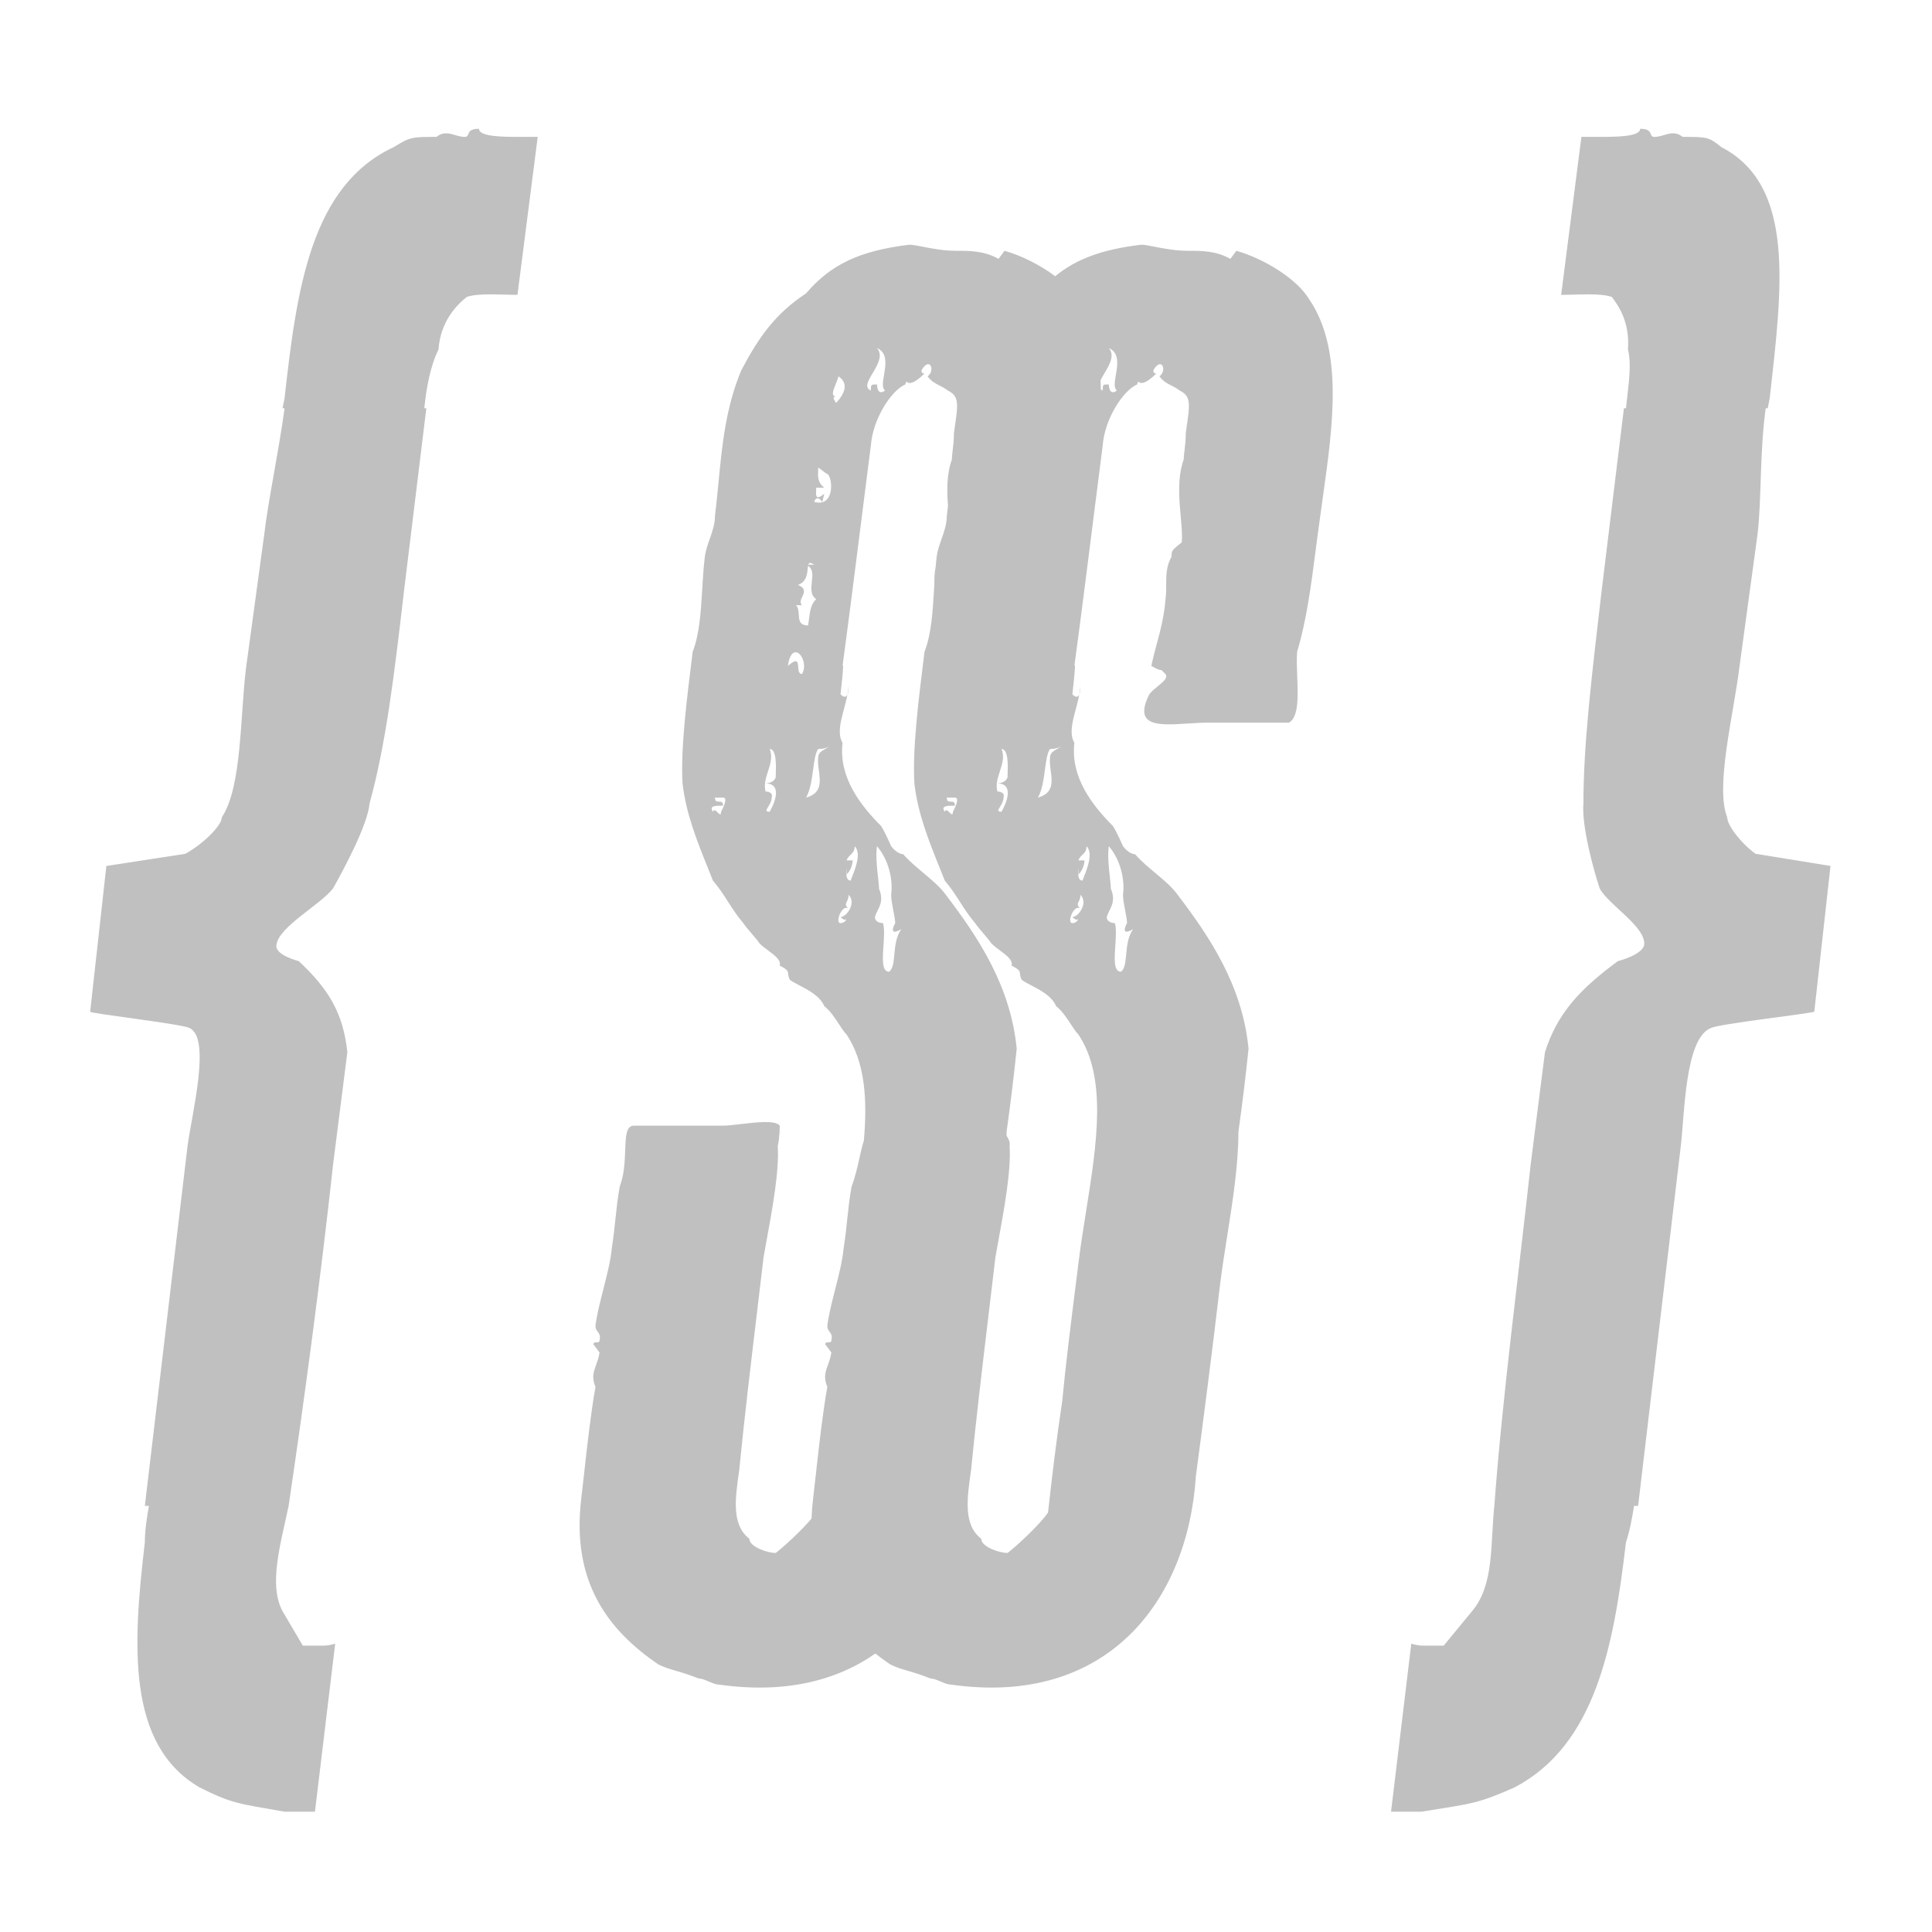
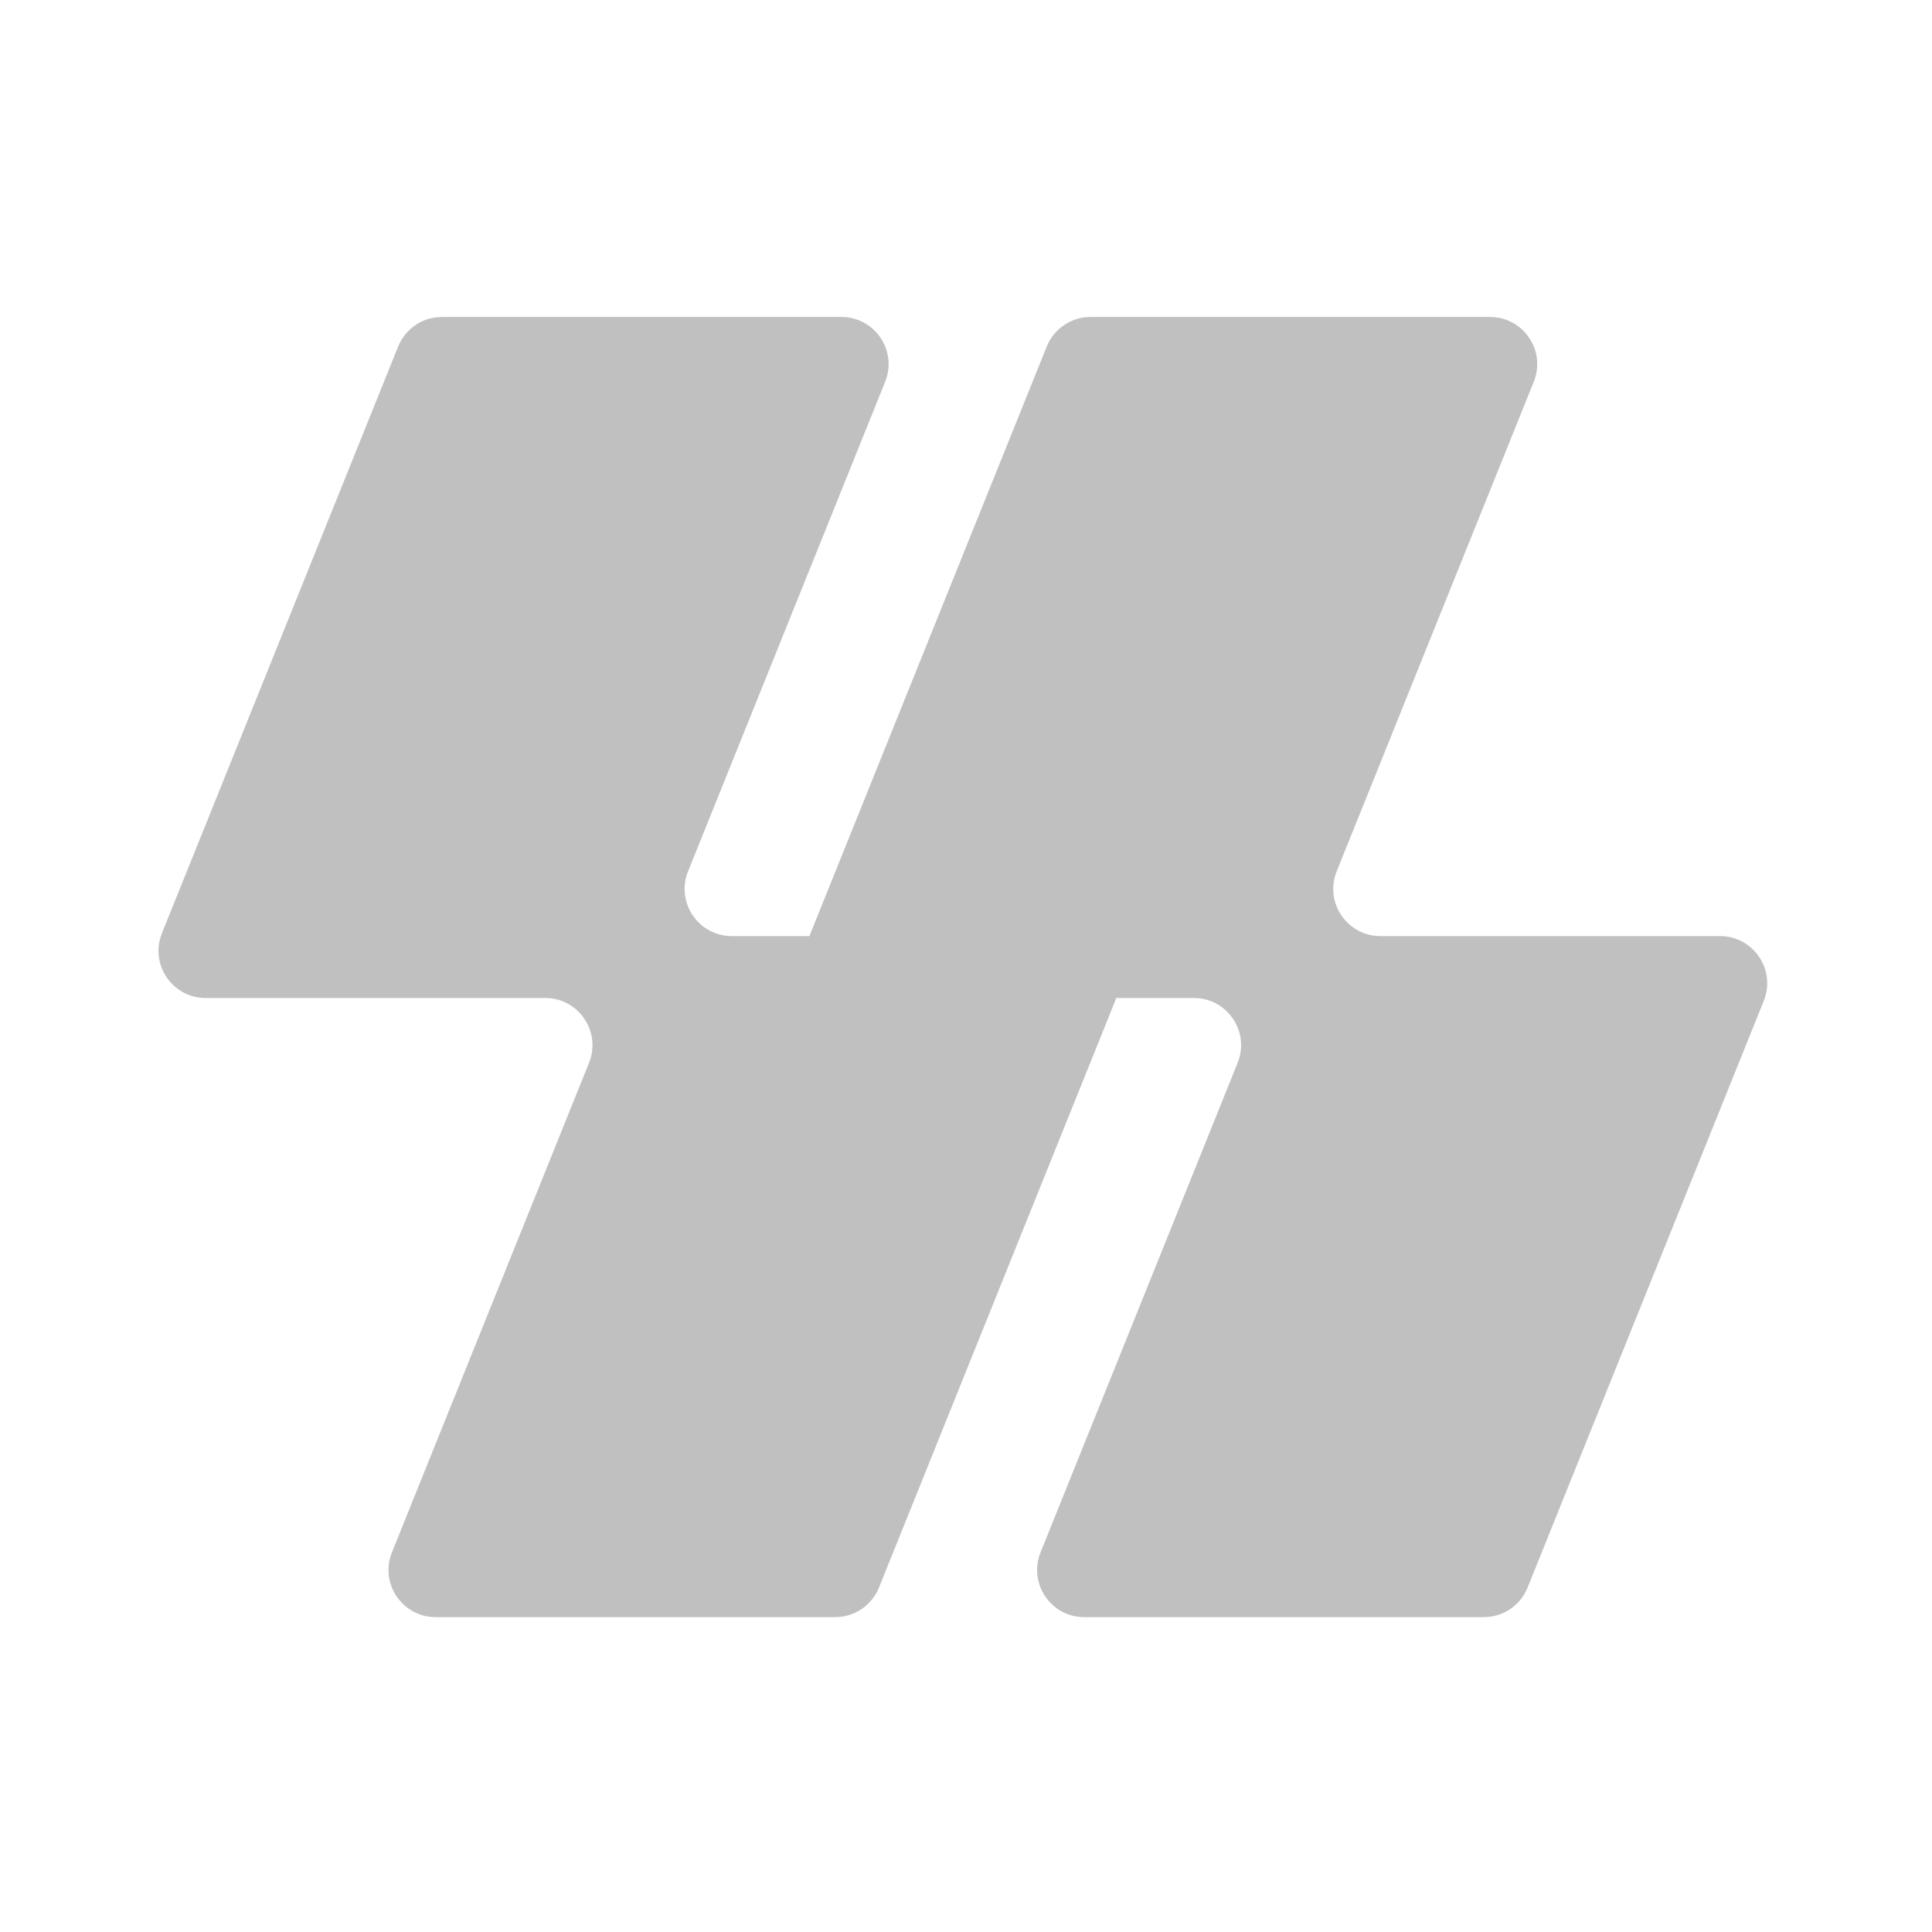
<svg xmlns="http://www.w3.org/2000/svg" width="256" height="256" viewBox="0 0 256 256" fill="none">
-   <path d="M232.622 113.133L242.55 114.743L240.404 134.063C239.598 134.332 227.791 135.673 226.718 136.21C223.23 137.552 223.23 147.749 222.693 152.042L217.058 199.539H216.521C216.253 201.149 215.984 202.759 215.448 204.369C213.838 218.054 211.423 231.203 200.689 236.838C195.859 238.985 195.054 238.985 188.345 240.058C187.004 240.058 185.662 240.058 184.32 240.058L187.004 217.786C187.809 218.054 188.345 218.054 188.614 218.054C189.687 218.054 191.297 218.054 191.297 218.054L195.054 213.492C198.006 210.004 197.469 204.637 198.006 199.539C199.079 185.048 201.226 168.948 202.836 154.189L204.714 139.43C206.324 134.332 209.276 131.112 214.374 127.355C214.374 127.355 217.594 126.55 217.863 125.208C218.131 122.793 213.033 119.841 211.959 117.694C211.154 115.279 209.544 109.376 209.813 106.424C209.813 98.642 210.886 89.787 212.228 78.248L215.179 54.097H215.448C215.716 51.414 216.253 48.462 215.716 46.316C215.984 42.559 214.374 40.412 213.569 39.339C211.959 38.802 209.008 39.07 206.861 39.07L209.544 18.14C210.081 18.14 211.154 18.14 211.691 18.14C214.106 18.14 217.326 18.14 217.326 17.066C219.205 17.066 218.399 18.14 219.205 18.14C220.546 18.14 221.62 17.066 222.961 18.14C226.181 18.14 226.45 18.14 228.06 19.482C237.988 24.58 236.11 38.265 234.5 52.756L234.232 54.097H233.963C233.158 60.001 233.427 66.173 232.89 70.735L230.475 88.445C229.67 94.885 227.255 104.277 228.865 108.302C228.865 109.376 230.743 111.791 232.622 113.133Z" fill="#C0C0C0" />
-   <path d="M24.559 113.133C26.974 111.791 29.389 109.376 29.389 108.302C32.072 104.277 31.804 94.885 32.609 88.445L35.024 70.735C35.561 66.173 36.903 60.001 37.708 54.097H37.439L37.708 52.756C39.318 38.265 41.196 24.58 52.198 19.482C54.345 18.14 54.613 18.14 57.833 18.14C59.175 17.066 60.248 18.14 61.59 18.14C62.395 18.14 61.59 17.066 63.468 17.066C63.468 18.14 66.688 18.14 69.103 18.14C69.64 18.14 70.714 18.14 71.25 18.14L68.567 39.07C66.42 39.07 63.468 38.802 61.858 39.339C60.517 40.412 58.37 42.559 58.102 46.316C57.028 48.462 56.492 51.414 56.223 54.097H56.492L53.54 78.248C52.198 89.787 51.125 98.642 48.978 106.424C48.71 109.376 45.489 115.279 44.148 117.694C42.538 119.841 36.903 122.793 36.634 125.208C36.366 126.55 39.586 127.355 39.586 127.355C43.611 131.112 45.489 134.332 46.026 139.43L44.148 154.189C42.538 168.948 40.391 185.048 38.244 199.539C37.171 204.637 35.561 210.004 37.439 213.492L40.123 218.054C40.123 218.054 41.733 218.054 42.806 218.054C43.074 218.054 43.611 218.054 44.416 217.786L41.733 240.058C40.391 240.058 39.049 240.058 37.708 240.058C31.536 238.985 30.731 238.985 26.437 236.838C16.777 231.203 17.582 218.054 19.192 204.369C19.192 202.759 19.46 201.149 19.729 199.539H19.192L24.827 152.042C25.364 147.749 28.047 137.552 25.096 136.21C24.022 135.673 12.215 134.332 11.947 134.063L14.094 114.743L24.559 113.133Z" fill="#C0C0C0" />
-   <path d="M112.289 92.024C112.4 91.767 112.446 91.369 112.446 90.925C112.412 91.296 112.357 91.663 112.289 92.024Z" fill="#C0C0C0" />
-   <path fill-rule="evenodd" clip-rule="evenodd" d="M139.818 36.603C137.863 35.126 135.387 33.883 133.108 33.231L132.303 34.305C130.425 33.231 128.546 33.231 126.668 33.231C125.024 33.231 123.481 32.929 122.285 32.695C121.529 32.547 120.912 32.426 120.496 32.426C113.787 33.231 110.031 35.11 106.811 38.867C102.786 41.55 100.639 44.502 98.224 49.064C96.159 54.018 95.683 58.972 95.207 63.926C95.064 65.412 94.921 66.898 94.735 68.384C94.735 69.445 94.393 70.421 94.046 71.407C93.779 72.167 93.51 72.934 93.394 73.751C93.219 75.232 93.13 76.713 93.043 78.157C92.861 81.161 92.69 84.007 91.784 86.363C90.978 92.803 90.174 99.243 90.442 103.805C90.883 107.776 92.412 111.566 93.688 114.727C93.964 115.41 94.228 116.065 94.467 116.686C95.272 117.625 95.876 118.564 96.48 119.503C97.083 120.442 97.687 121.382 98.492 122.321C98.76 122.723 99.163 123.193 99.565 123.662C99.968 124.132 100.37 124.602 100.639 125.004C100.979 125.345 101.401 125.659 101.81 125.962C102.688 126.616 103.505 127.223 103.322 127.956C104.376 128.483 104.395 128.665 104.433 129.029C104.453 129.221 104.479 129.464 104.664 129.834C104.976 130.068 105.423 130.302 105.921 130.562C107.138 131.198 108.654 131.99 109.226 133.323C110.034 133.969 110.647 134.908 111.183 135.728C111.537 136.27 111.857 136.76 112.177 137.08C114.639 140.772 114.94 145.718 114.466 151.138C114.254 151.787 114.078 152.574 113.888 153.42C113.617 154.634 113.317 155.972 112.843 157.205C112.556 158.786 112.422 160.059 112.278 161.436C112.153 162.631 112.019 163.904 111.77 165.524C111.631 167.056 111.13 169.022 110.643 170.933C110.192 172.705 109.752 174.43 109.623 175.721C109.623 176.066 109.771 176.263 109.919 176.46C110.116 176.723 110.313 176.986 110.16 177.599C110.16 177.867 109.959 177.867 109.757 177.867C109.556 177.867 109.355 177.867 109.355 178.136L110.16 179.209C110.067 179.857 109.879 180.377 109.705 180.858C109.374 181.771 109.096 182.54 109.623 183.771C109.008 187.258 108.549 191.371 108.128 195.153C107.998 196.32 107.871 197.455 107.745 198.53C107.632 199.457 107.562 200.353 107.534 201.217C106.156 202.86 103.697 205.091 102.785 205.775C101.712 205.775 99.297 204.97 99.297 203.897C96.916 202.044 97.404 198.626 97.933 194.93L97.955 194.773C98.572 188.402 99.503 180.616 100.388 173.22C100.658 170.959 100.924 168.734 101.175 166.597C101.294 165.925 101.424 165.212 101.559 164.473C102.341 160.196 103.283 155.042 103.054 151.838C103.322 150.765 103.322 149.155 103.322 149.155C102.761 148.407 100.243 148.702 98.133 148.949C97.217 149.057 96.377 149.155 95.809 149.155H84.002C82.96 149.155 82.909 150.557 82.841 152.401C82.786 153.883 82.721 155.651 82.123 157.205C81.836 158.786 81.702 160.059 81.558 161.436C81.433 162.631 81.299 163.904 81.05 165.524C80.911 167.056 80.41 169.022 79.923 170.933C79.472 172.705 79.032 174.43 78.903 175.721C78.903 176.066 79.051 176.263 79.199 176.46C79.396 176.723 79.593 176.986 79.44 177.599C79.44 177.867 79.239 177.867 79.037 177.867C78.836 177.867 78.635 177.867 78.635 178.136L79.44 179.209C79.347 179.857 79.159 180.377 78.985 180.858C78.654 181.771 78.376 182.54 78.903 183.771C78.288 187.258 77.829 191.371 77.408 195.153C77.278 196.32 77.151 197.455 77.025 198.53C75.683 209.532 80.513 215.972 87.222 220.534C88.055 220.951 88.745 221.152 89.589 221.397C90.375 221.627 91.294 221.895 92.588 222.412C92.991 222.412 93.461 222.613 93.93 222.815C94.4 223.016 94.869 223.217 95.272 223.217C103.903 224.45 110.801 222.734 115.987 219.104C116.617 219.601 117.27 220.077 117.942 220.534C118.775 220.951 119.465 221.152 120.309 221.397C121.095 221.627 122.014 221.895 123.309 222.412C123.711 222.412 124.181 222.613 124.65 222.815C125.12 223.016 125.589 223.217 125.992 223.217C146.654 226.169 157.388 212.215 158.461 195.578C159.535 187.528 160.608 179.209 161.681 170.086C161.934 168.065 162.266 165.966 162.602 163.837C163.338 159.179 164.096 154.38 164.096 149.96C164.633 146.203 165.17 141.641 165.438 138.958C164.633 130.639 160.34 124.199 156.046 118.564C155.316 117.542 154.19 116.6 153.055 115.651C152.103 114.855 151.145 114.054 150.411 113.197C150.411 113.197 149.606 113.197 148.801 112.124C148.801 112.124 147.996 110.245 147.459 109.44C144.776 106.757 141.824 103 142.361 98.438C141.678 97.243 142.081 95.723 142.534 94.014C142.703 93.375 142.88 92.709 143.009 92.024C143.12 91.767 143.166 91.369 143.166 90.925C143.132 91.296 143.077 91.663 143.009 92.024C142.852 92.389 142.564 92.47 142.092 91.998C142.092 91.998 142.629 87.436 142.361 88.241C143.244 81.702 144.128 74.697 144.935 68.3C145.353 64.984 145.751 61.832 146.118 58.992C146.386 55.504 148.801 51.747 150.679 50.942C150.781 50.535 150.806 50.552 150.914 50.628C151.091 50.753 151.493 51.035 152.826 49.869C153.115 49.58 153.196 49.498 153.182 49.475C153.157 49.434 152.826 49.58 152.826 49.064C153.899 47.185 154.704 49.064 153.631 49.869C154.127 50.53 154.624 50.784 155.183 51.07C155.531 51.248 155.903 51.438 156.315 51.747C157.826 52.503 157.682 53.495 157.215 56.72C157.184 56.931 157.152 57.152 157.12 57.382C157.12 58.325 157.027 59.084 156.951 59.713C156.897 60.158 156.851 60.537 156.851 60.871C155.986 63.292 156.236 66.048 156.452 68.419C156.57 69.728 156.678 70.919 156.583 71.873C155.704 72.575 155.401 72.818 155.296 73.128C155.241 73.291 155.241 73.473 155.241 73.751C154.526 75.003 154.526 76.255 154.526 77.508C154.526 78.134 154.526 78.76 154.436 79.386C154.26 81.673 153.738 83.614 153.248 85.436C152.991 86.393 152.743 87.317 152.558 88.241C153.631 88.855 153.741 88.767 153.838 88.78C153.91 88.789 153.976 88.855 154.436 89.315C154.776 89.824 154.149 90.333 153.439 90.91C153.026 91.245 152.585 91.604 152.289 91.998C150.12 96.336 153.562 96.116 157.37 95.872C158.273 95.814 159.197 95.755 160.071 95.755H170.805C172.102 95.014 171.992 92.225 171.887 89.597C171.841 88.421 171.795 87.276 171.878 86.363C173.129 82.193 173.732 77.536 174.317 73.023C174.484 71.728 174.651 70.445 174.83 69.189C174.977 68.076 175.136 66.943 175.297 65.799C176.61 56.465 178.03 46.365 173.488 39.672C171.878 36.988 167.585 34.305 163.828 33.231L163.023 34.305C161.145 33.231 159.266 33.231 157.388 33.231C155.744 33.231 154.201 32.929 153.005 32.695C152.249 32.547 151.632 32.426 151.216 32.426C146.02 33.05 142.595 34.317 139.818 36.603ZM145.866 51.599C145.933 51.654 146.017 51.704 146.118 51.747C146.118 50.942 146.118 50.942 146.923 50.942C146.923 50.942 146.923 52.552 147.996 51.747C147.56 51.42 147.699 50.608 147.857 49.686C148.087 48.335 148.358 46.75 146.923 46.112C147.757 47.085 147.006 48.347 146.35 49.449C146.153 49.78 145.965 50.096 145.83 50.386C145.849 50.787 145.86 51.192 145.866 51.599ZM125.613 67.035C125.462 65.016 125.43 62.833 126.131 60.871C126.131 60.537 126.177 60.158 126.231 59.713C126.307 59.084 126.4 58.325 126.4 57.382C126.432 57.152 126.464 56.931 126.495 56.72C126.962 53.495 127.106 52.503 125.595 51.747C125.183 51.438 124.811 51.248 124.463 51.07C123.904 50.784 123.407 50.53 122.911 49.869C123.984 49.064 123.179 47.185 122.106 49.064C122.106 49.58 122.437 49.434 122.462 49.475C122.476 49.498 122.395 49.58 122.106 49.869C120.773 51.035 120.371 50.753 120.194 50.628C120.086 50.552 120.061 50.535 119.959 50.942C118.081 51.747 115.666 55.504 115.398 58.992C115.031 61.832 114.634 64.984 114.215 68.299C113.408 74.697 112.524 81.702 111.641 88.241C111.909 87.436 111.372 91.998 111.372 91.998C111.844 92.47 112.132 92.389 112.289 92.024C112.16 92.709 111.983 93.375 111.814 94.014C111.361 95.723 110.958 97.243 111.641 98.438C111.104 103 114.056 106.757 116.739 109.44C117.276 110.245 118.081 112.124 118.081 112.124C118.886 113.197 119.691 113.197 119.691 113.197C120.425 114.054 121.383 114.855 122.335 115.651C123.47 116.6 124.596 117.542 125.326 118.564C129.62 124.199 133.913 130.639 134.718 138.958C134.45 141.641 133.913 146.203 133.376 149.96C133.376 150.132 133.375 150.304 133.373 150.477C133.669 150.928 133.878 151.423 133.774 151.838C134.003 155.042 133.061 160.196 132.279 164.473C132.144 165.212 132.014 165.925 131.895 166.597C131.644 168.734 131.378 170.959 131.108 173.22C130.223 180.616 129.292 188.403 128.675 194.773L128.653 194.93C128.124 198.626 127.636 202.044 130.017 203.897C130.017 204.97 132.432 205.775 133.505 205.775C134.579 204.97 137.799 202.018 138.872 200.408C139.409 195.578 139.946 191.016 140.751 185.649C141.21 180.825 141.866 175.607 142.551 170.164C142.666 169.249 142.782 168.328 142.897 167.402C143.176 165.12 143.546 162.792 143.916 160.47C145.328 151.598 146.726 142.822 142.897 137.08C142.577 136.76 142.257 136.27 141.903 135.728C141.367 134.908 140.754 133.969 139.946 133.323C139.374 131.99 137.858 131.198 136.641 130.562C136.143 130.302 135.696 130.068 135.384 129.834C135.199 129.464 135.173 129.221 135.153 129.029C135.115 128.665 135.096 128.483 134.042 127.956C134.225 127.223 133.408 126.616 132.53 125.962C132.121 125.659 131.699 125.345 131.359 125.004C131.09 124.602 130.688 124.132 130.285 123.662C129.883 123.193 129.48 122.723 129.212 122.321C128.407 121.382 127.803 120.442 127.199 119.503C126.596 118.564 125.992 117.625 125.187 116.686C124.948 116.065 124.684 115.411 124.408 114.727C123.132 111.566 121.603 107.776 121.162 103.805C120.893 99.243 121.698 92.803 122.503 86.363C123.41 84.007 123.581 81.161 123.763 78.157C123.777 77.923 123.791 77.689 123.806 77.454C123.806 76.714 123.809 75.974 123.964 75.234C124.007 74.74 124.055 74.246 124.114 73.751C124.23 72.934 124.499 72.167 124.766 71.407C125.113 70.421 125.455 69.445 125.455 68.384C125.511 67.934 125.564 67.485 125.613 67.035ZM116.203 50.942C115.398 50.942 115.398 50.942 115.398 51.747C114.493 51.359 115.02 50.473 115.63 49.449C116.286 48.347 117.037 47.085 116.203 46.112C117.638 46.75 117.367 48.335 117.137 49.686C116.979 50.608 116.84 51.42 117.276 51.747C116.203 52.552 116.203 50.942 116.203 50.942ZM110.637 53.146C110.456 52.86 110.261 52.552 110.836 52.552C110.065 52.552 110.401 51.722 110.751 50.857C110.889 50.517 111.028 50.172 111.104 49.869C112.607 50.87 111.772 52.34 110.782 53.404C110.752 53.327 110.695 53.238 110.637 53.146ZM108.421 61.944L109.494 62.749C110.299 62.749 110.836 67.311 107.884 66.506C107.884 66.506 108.152 65.432 108.957 66.506L109.226 65.432C108.078 66.35 108.108 65.698 108.141 64.987C108.147 64.866 108.152 64.744 108.152 64.627H109.226C108.325 63.952 108.369 63.087 108.407 62.351C108.414 62.21 108.421 62.074 108.421 61.944ZM106.305 79.074C106.562 78.532 106.826 77.975 105.737 77.508C106.862 77.086 106.956 76.074 107.021 75.362C107.035 75.213 107.047 75.077 107.068 74.962C107.76 75.421 107.667 76.248 107.572 77.092C107.474 77.97 107.373 78.867 108.152 79.386C107.455 80.083 107.362 80.781 107.175 82.175C107.146 82.391 107.115 82.623 107.079 82.875C105.929 82.875 105.885 82.171 105.84 81.44C105.811 80.977 105.781 80.504 105.469 80.191H106.274C105.936 79.853 106.119 79.467 106.305 79.074ZM107.1 74.824H107.884C107.371 74.483 107.185 74.549 107.1 74.824ZM104.396 88.241C104.932 84.485 107.347 87.436 106.274 89.315C105.838 89.315 105.8 88.827 105.766 88.375C105.715 87.713 105.67 87.126 104.396 88.241ZM107.743 101.961C107.899 100.799 108.04 99.751 108.421 99.243C108.421 99.243 109.857 99.243 109.859 98.705C109.86 98.947 109.588 99.105 109.28 99.284C108.881 99.517 108.421 99.786 108.421 100.317C108.343 100.864 108.424 101.479 108.505 102.096C108.703 103.599 108.903 105.113 106.811 105.684C107.376 104.694 107.569 103.256 107.743 101.961ZM102.249 105.684C102.517 104.879 101.444 104.879 101.444 104.879C101.19 103.989 101.477 103.099 101.765 102.209C102.085 101.221 102.404 100.232 101.98 99.243C102.907 99.243 102.834 101.444 102.796 102.563C102.791 102.74 102.785 102.89 102.785 103C102.517 103.805 101.444 103.805 101.444 103.805C103.322 103.805 103.054 105.684 101.98 107.562C101.38 107.562 101.536 107.31 101.789 106.899C101.989 106.577 102.249 106.156 102.249 105.684ZM95.272 106.22C95.004 106.22 94.735 106.22 94.735 105.684H95.809C96.614 105.684 95.54 107.562 95.54 107.562C95.54 108.099 95.339 107.897 95.104 107.663C94.869 107.428 94.601 107.16 94.467 107.562C93.93 106.757 94.735 106.757 95.809 106.757C95.809 106.22 95.54 106.22 95.272 106.22ZM116.29 120.647C116.657 119.907 117.05 119.111 116.471 117.759C116.471 117.401 116.411 116.865 116.342 116.238C116.203 114.986 116.024 113.376 116.203 112.124C117.813 114.002 118.349 116.686 118.081 118.564C118.081 119.139 118.235 119.946 118.378 120.694C118.502 121.342 118.618 121.947 118.618 122.321C118.618 122.321 117.544 124.199 119.423 123.126C118.726 124.102 118.608 125.367 118.505 126.471C118.41 127.492 118.328 128.374 117.813 128.761C116.832 128.761 116.946 127.069 117.064 125.322C117.14 124.2 117.217 123.055 117.008 122.321C117.008 122.321 115.934 122.321 115.934 121.516C116.009 121.215 116.148 120.935 116.29 120.647ZM112.905 116.186C112.824 116.389 112.756 116.56 112.714 116.686C111.909 116.686 112.177 115.076 112.177 115.076V115.881C112.982 115.076 112.982 114.002 112.982 114.002H112.177C112.289 113.667 112.495 113.471 112.696 113.279C112.977 113.011 113.251 112.75 113.251 112.124C114.157 113.03 113.342 115.083 112.905 116.186ZM112.177 121.518C112.176 122.321 111.372 122.321 111.372 122.321C110.567 122.321 111.641 119.637 112.446 120.442C111.963 119.959 112.059 119.766 112.214 119.457C112.317 119.251 112.446 118.993 112.446 118.564C113.519 119.637 112.177 121.516 111.372 121.516C111.372 121.516 112.176 122.319 112.177 121.518ZM138.463 101.961C138.619 100.799 138.76 99.751 139.141 99.243C139.141 99.243 140.577 99.243 140.579 98.705C140.579 98.947 140.308 99.105 140 99.284C139.601 99.517 139.141 99.786 139.141 100.317C139.063 100.864 139.144 101.479 139.225 102.096C139.423 103.599 139.623 105.113 137.531 105.684C138.096 104.694 138.289 103.256 138.463 101.961ZM132.969 105.684C133.237 104.879 132.164 104.879 132.164 104.879C131.91 103.989 132.197 103.099 132.485 102.209C132.805 101.221 133.124 100.232 132.7 99.243C133.627 99.243 133.554 101.444 133.516 102.563C133.511 102.74 133.505 102.89 133.505 103C133.237 103.805 132.164 103.805 132.164 103.805C134.042 103.805 133.774 105.684 132.7 107.562C132.1 107.562 132.256 107.31 132.509 106.899C132.709 106.577 132.969 106.156 132.969 105.684ZM125.992 106.22C125.724 106.22 125.455 106.22 125.455 105.684H126.529C127.334 105.684 126.26 107.562 126.26 107.562C126.26 108.099 126.059 107.897 125.824 107.663C125.589 107.428 125.321 107.16 125.187 107.562C124.65 106.757 125.455 106.757 126.529 106.757C126.529 106.22 126.26 106.22 125.992 106.22ZM147.01 120.647C147.377 119.907 147.77 119.111 147.191 117.759C147.191 117.401 147.131 116.865 147.062 116.238C146.923 114.986 146.744 113.376 146.923 112.124C148.533 114.002 149.069 116.686 148.801 118.564C148.801 119.139 148.955 119.946 149.098 120.694C149.222 121.342 149.338 121.947 149.338 122.321C149.338 122.321 148.264 124.199 150.143 123.126C149.446 124.102 149.328 125.367 149.225 126.471C149.13 127.492 149.048 128.374 148.533 128.761C147.552 128.761 147.666 127.069 147.784 125.322C147.86 124.2 147.937 123.055 147.728 122.321C147.728 122.321 146.654 122.321 146.654 121.516C146.729 121.215 146.868 120.935 147.01 120.647ZM143.625 116.186C143.544 116.389 143.476 116.56 143.434 116.686C142.629 116.686 142.897 115.076 142.897 115.076V115.881C143.702 115.076 143.702 114.002 143.702 114.002H142.897C143.009 113.667 143.215 113.471 143.416 113.279C143.697 113.011 143.971 112.75 143.971 112.124C144.877 113.03 144.062 115.083 143.625 116.186ZM142.897 121.518C142.896 122.321 142.092 122.321 142.092 122.321C141.287 122.321 142.361 119.637 143.166 120.442C142.683 119.959 142.779 119.766 142.934 119.457C143.037 119.251 143.166 118.993 143.166 118.564C144.239 119.637 142.897 121.516 142.092 121.516C142.092 121.516 142.896 122.319 142.897 121.518Z" fill="#C0C0C0" />
+   <path fill-rule="evenodd" clip-rule="evenodd" d="M117.289 50.585C118.942 46.477 115.918 42 111.49 42H58.555C56.004 42 53.709 43.55 52.757 45.916L21.459 123.657C19.805 127.764 22.829 132.242 27.257 132.242H72.252C76.68 132.242 79.704 136.719 78.05 140.827L51.934 205.695C50.281 209.802 53.305 214.28 57.733 214.28H110.668C113.219 214.28 115.514 212.73 116.467 210.364L147.765 132.623C149.418 128.515 146.395 124.038 141.967 124.038H96.971C92.543 124.038 89.519 119.561 91.173 115.453L117.289 50.585Z" fill="#C0C0C0" />
+   <path fill-rule="evenodd" clip-rule="evenodd" d="M203.233 50.585C204.887 46.477 201.863 42 197.435 42H144.5C141.949 42 139.654 43.55 138.701 45.916L107.403 123.657C105.749 127.764 108.773 132.242 113.201 132.242H158.197C162.625 132.242 165.649 136.719 163.995 140.827L137.879 205.695C136.225 209.802 139.249 214.28 143.677 214.28H196.613C199.164 214.28 201.459 212.73 202.411 210.364L233.709 132.623C235.363 128.515 232.339 124.038 227.911 124.038H182.916C178.488 124.038 175.464 119.561 177.118 115.453L203.233 50.585Z" fill="#C0C0C0" />
</svg>
